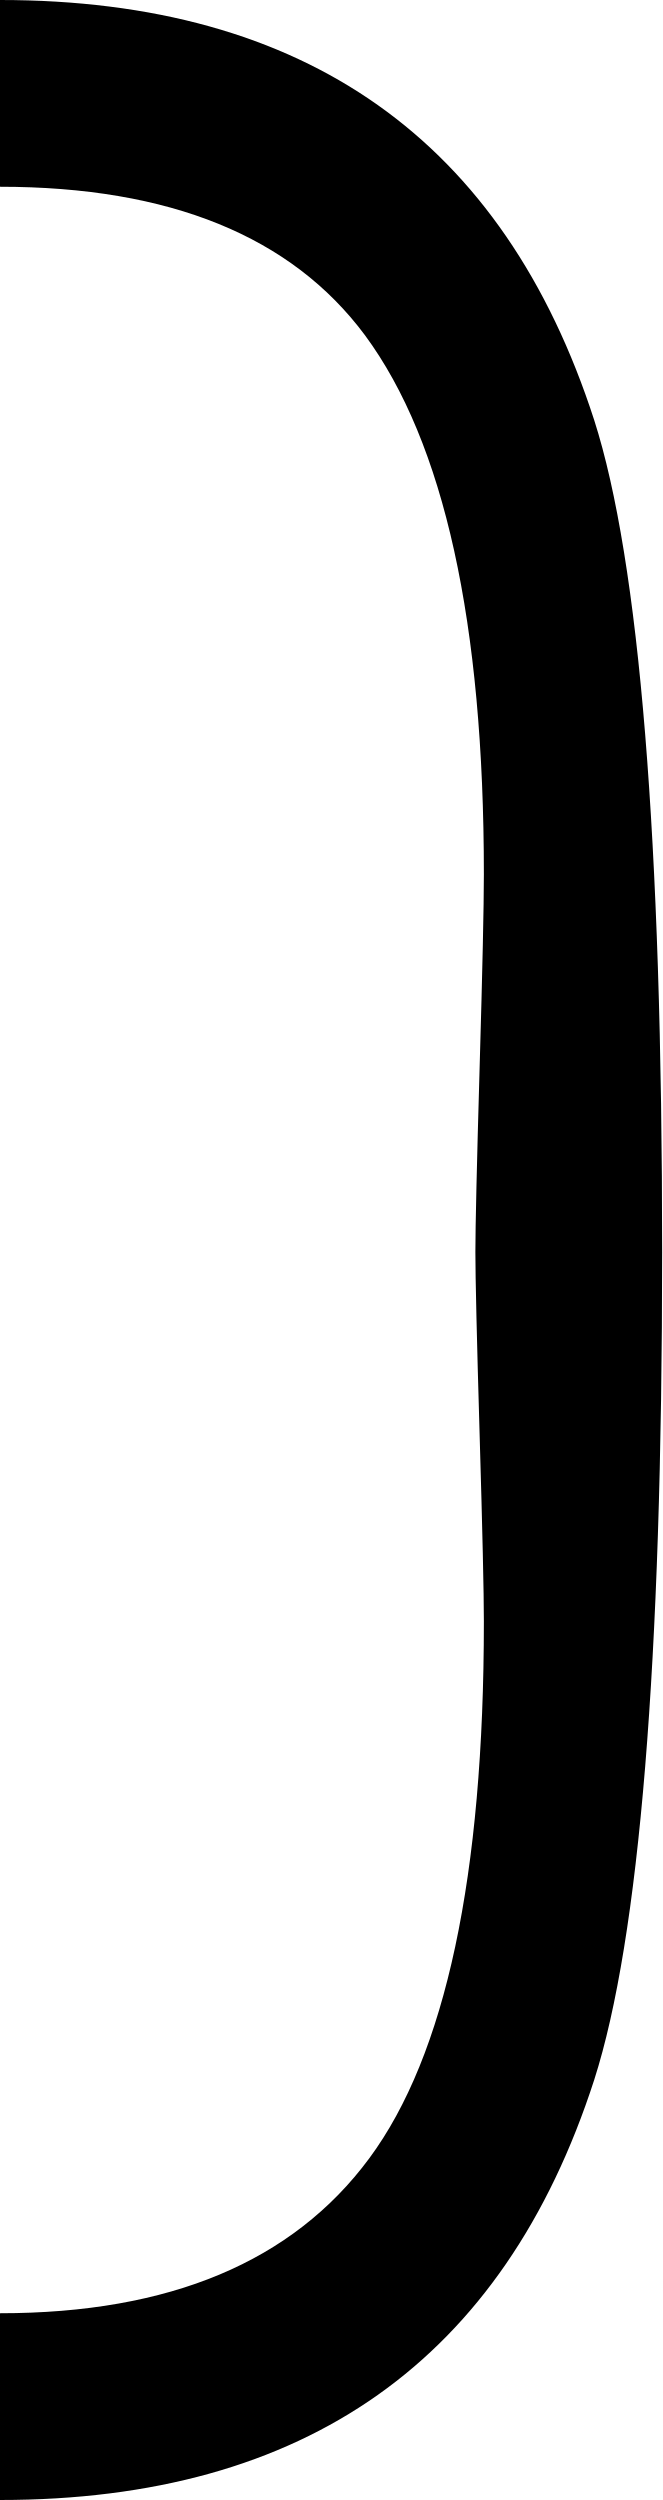
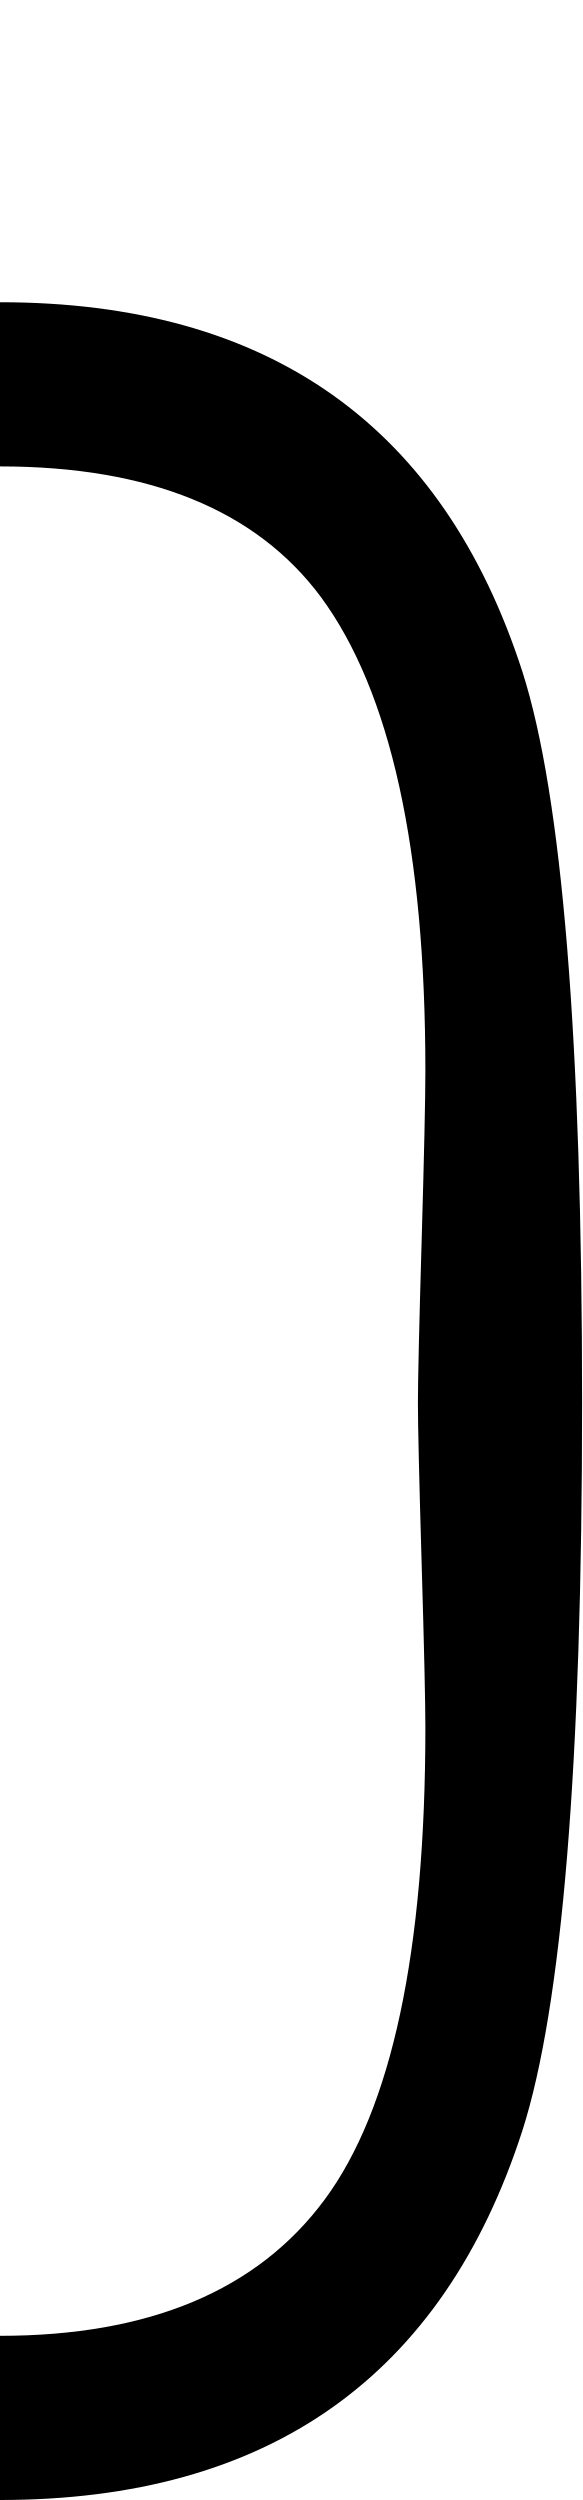
- <svg xmlns="http://www.w3.org/2000/svg" version="1.1" width="15.6" height="58.9" viewBox="0 -200 156 589" id="svg3085">
+ <svg xmlns="http://www.w3.org/2000/svg" version="1.1" width="15.6" height="67" viewBox="0 -200 156 670" id="svg3085">
  <defs id="defs3093" />
-   <g transform="matrix(1,0,0,-1,-171,385)" id="g3087">
+   <g transform="matrix(1,0,0,-1,-171,466)" id="g3087">
    <path d="M 327,290 Q 327,145 311,95 279,-4 171,-4 v 44 q 60,0 87,36.5 27,36.5 27,126.5 0,10 -1,44 -1,34 -1,43 0,9 1,43.5 1,34.5 1,45.5 0,89 -28,127 -26,35 -86,35 v 44 q 108,0 140,-99 16,-50 16,-196 z" id="path3089" style="fill:currentColor" />
  </g>
</svg>
